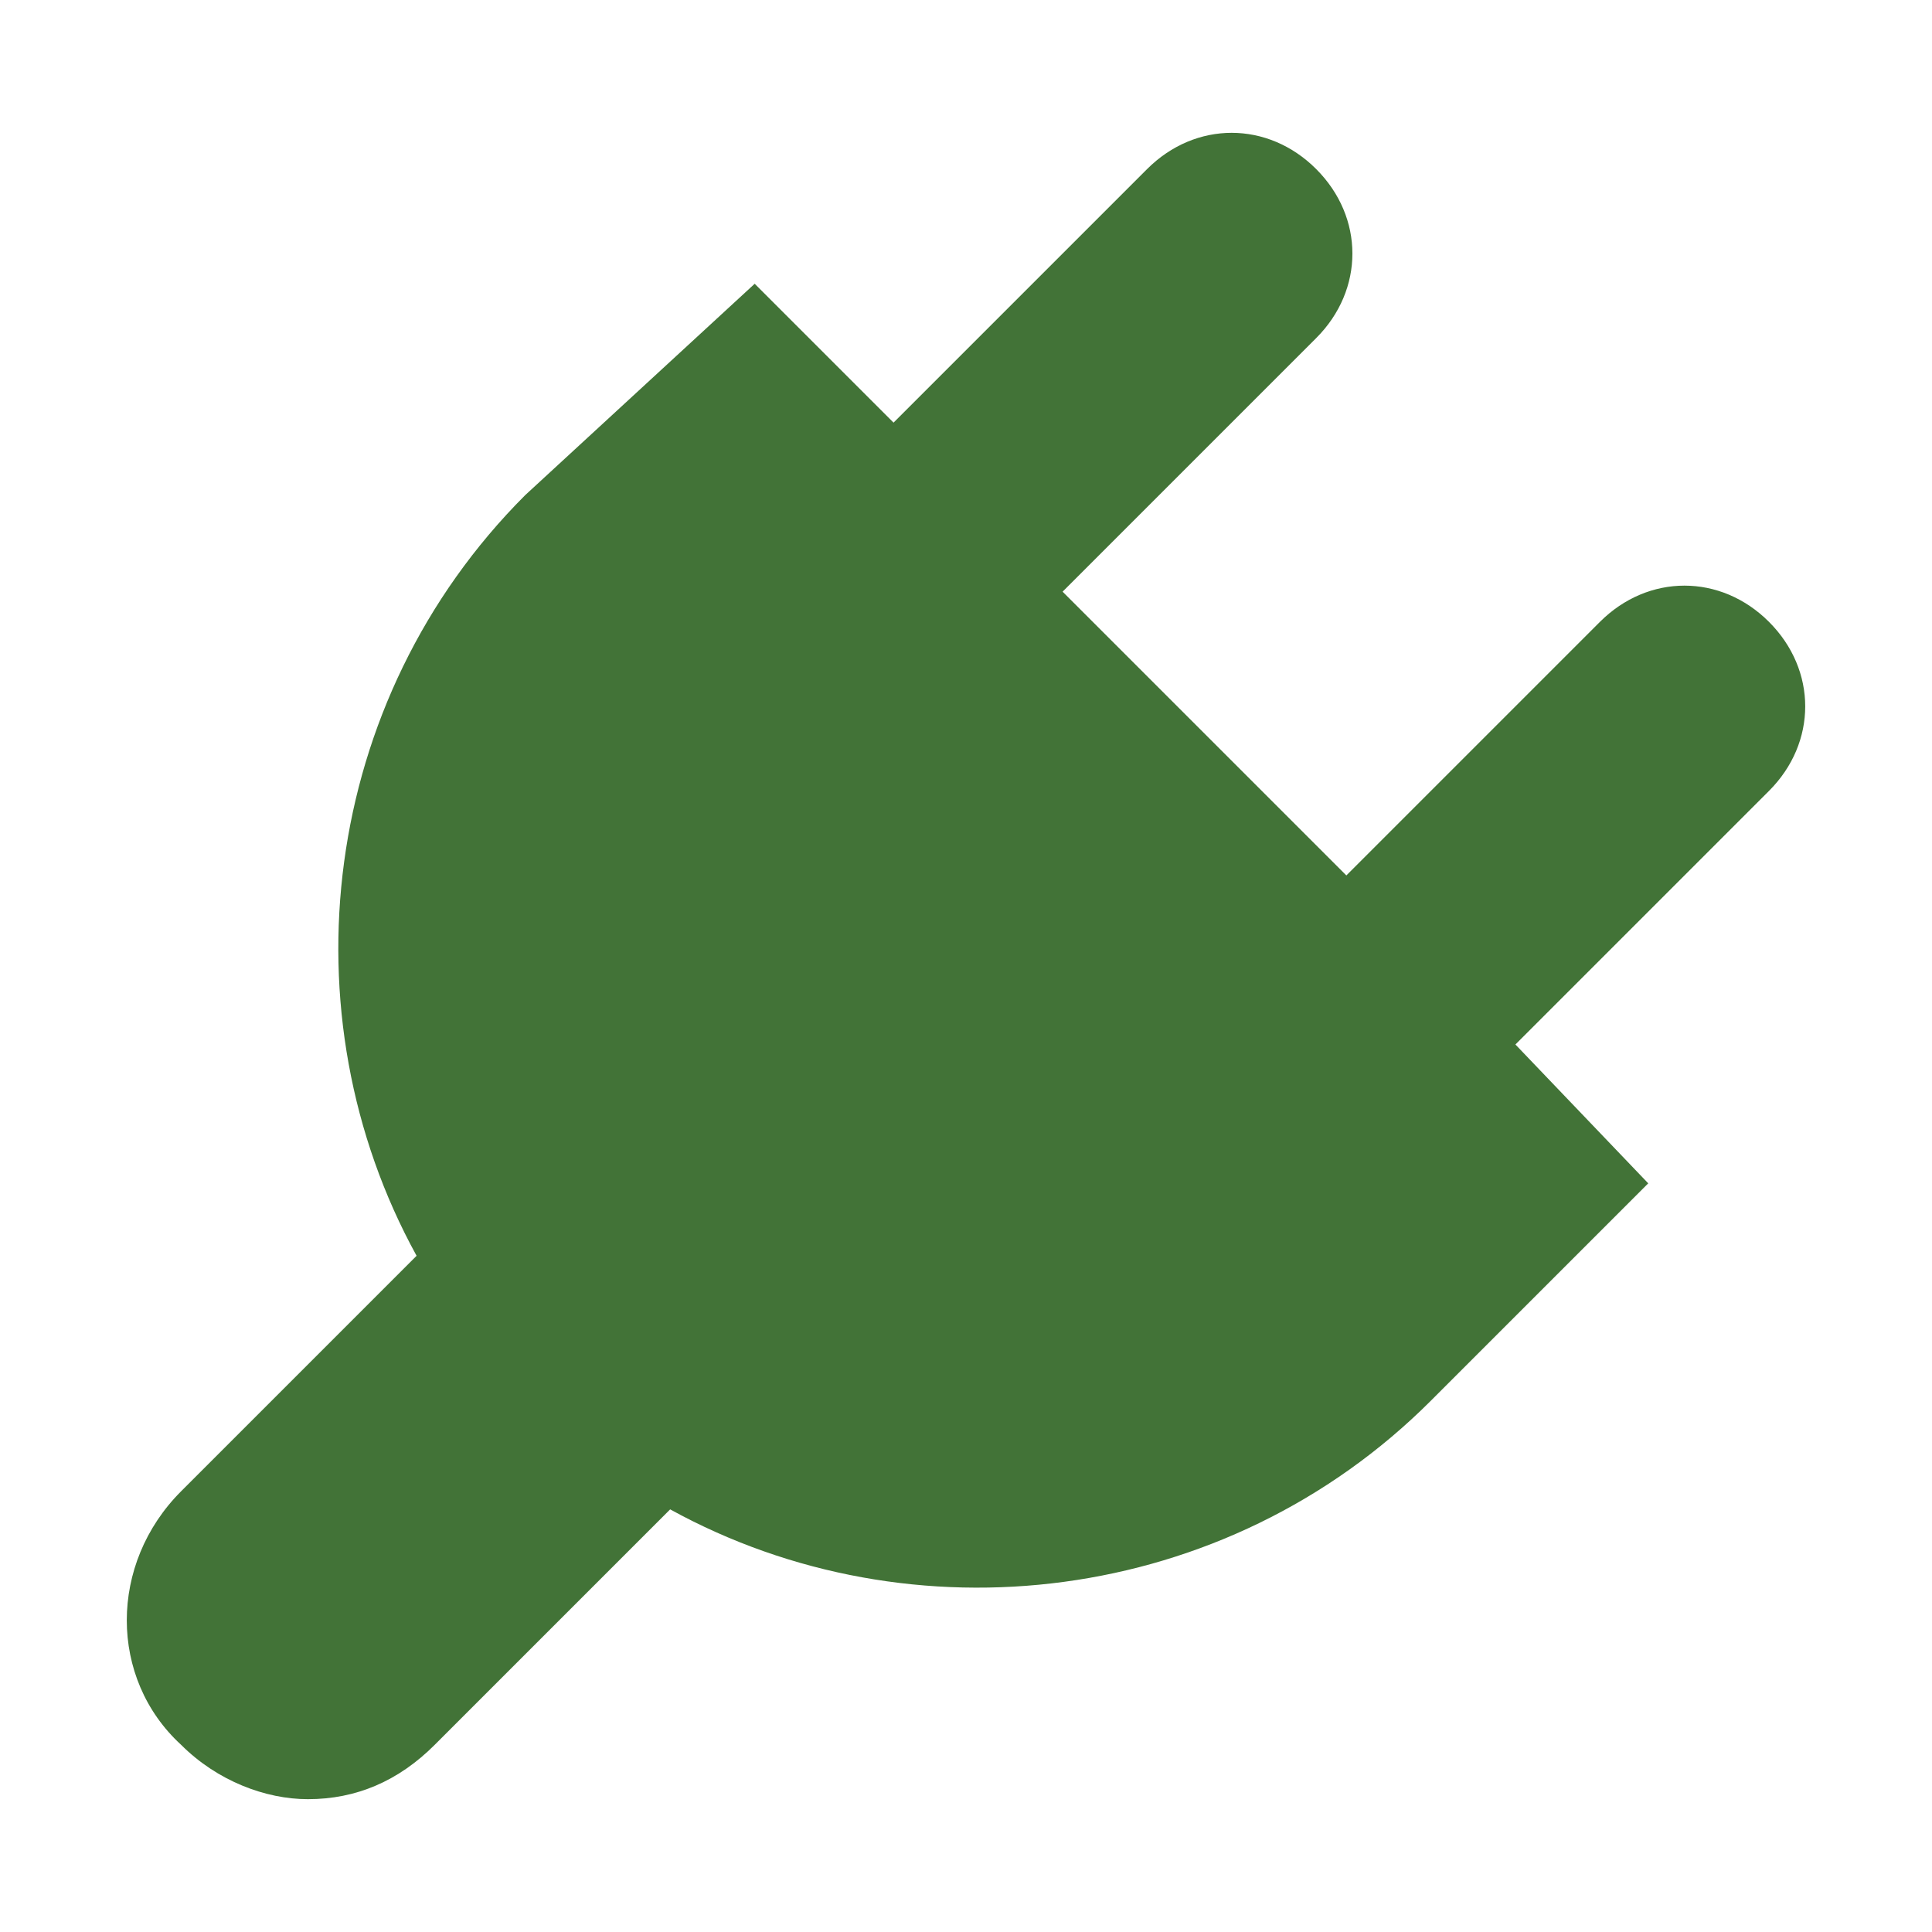
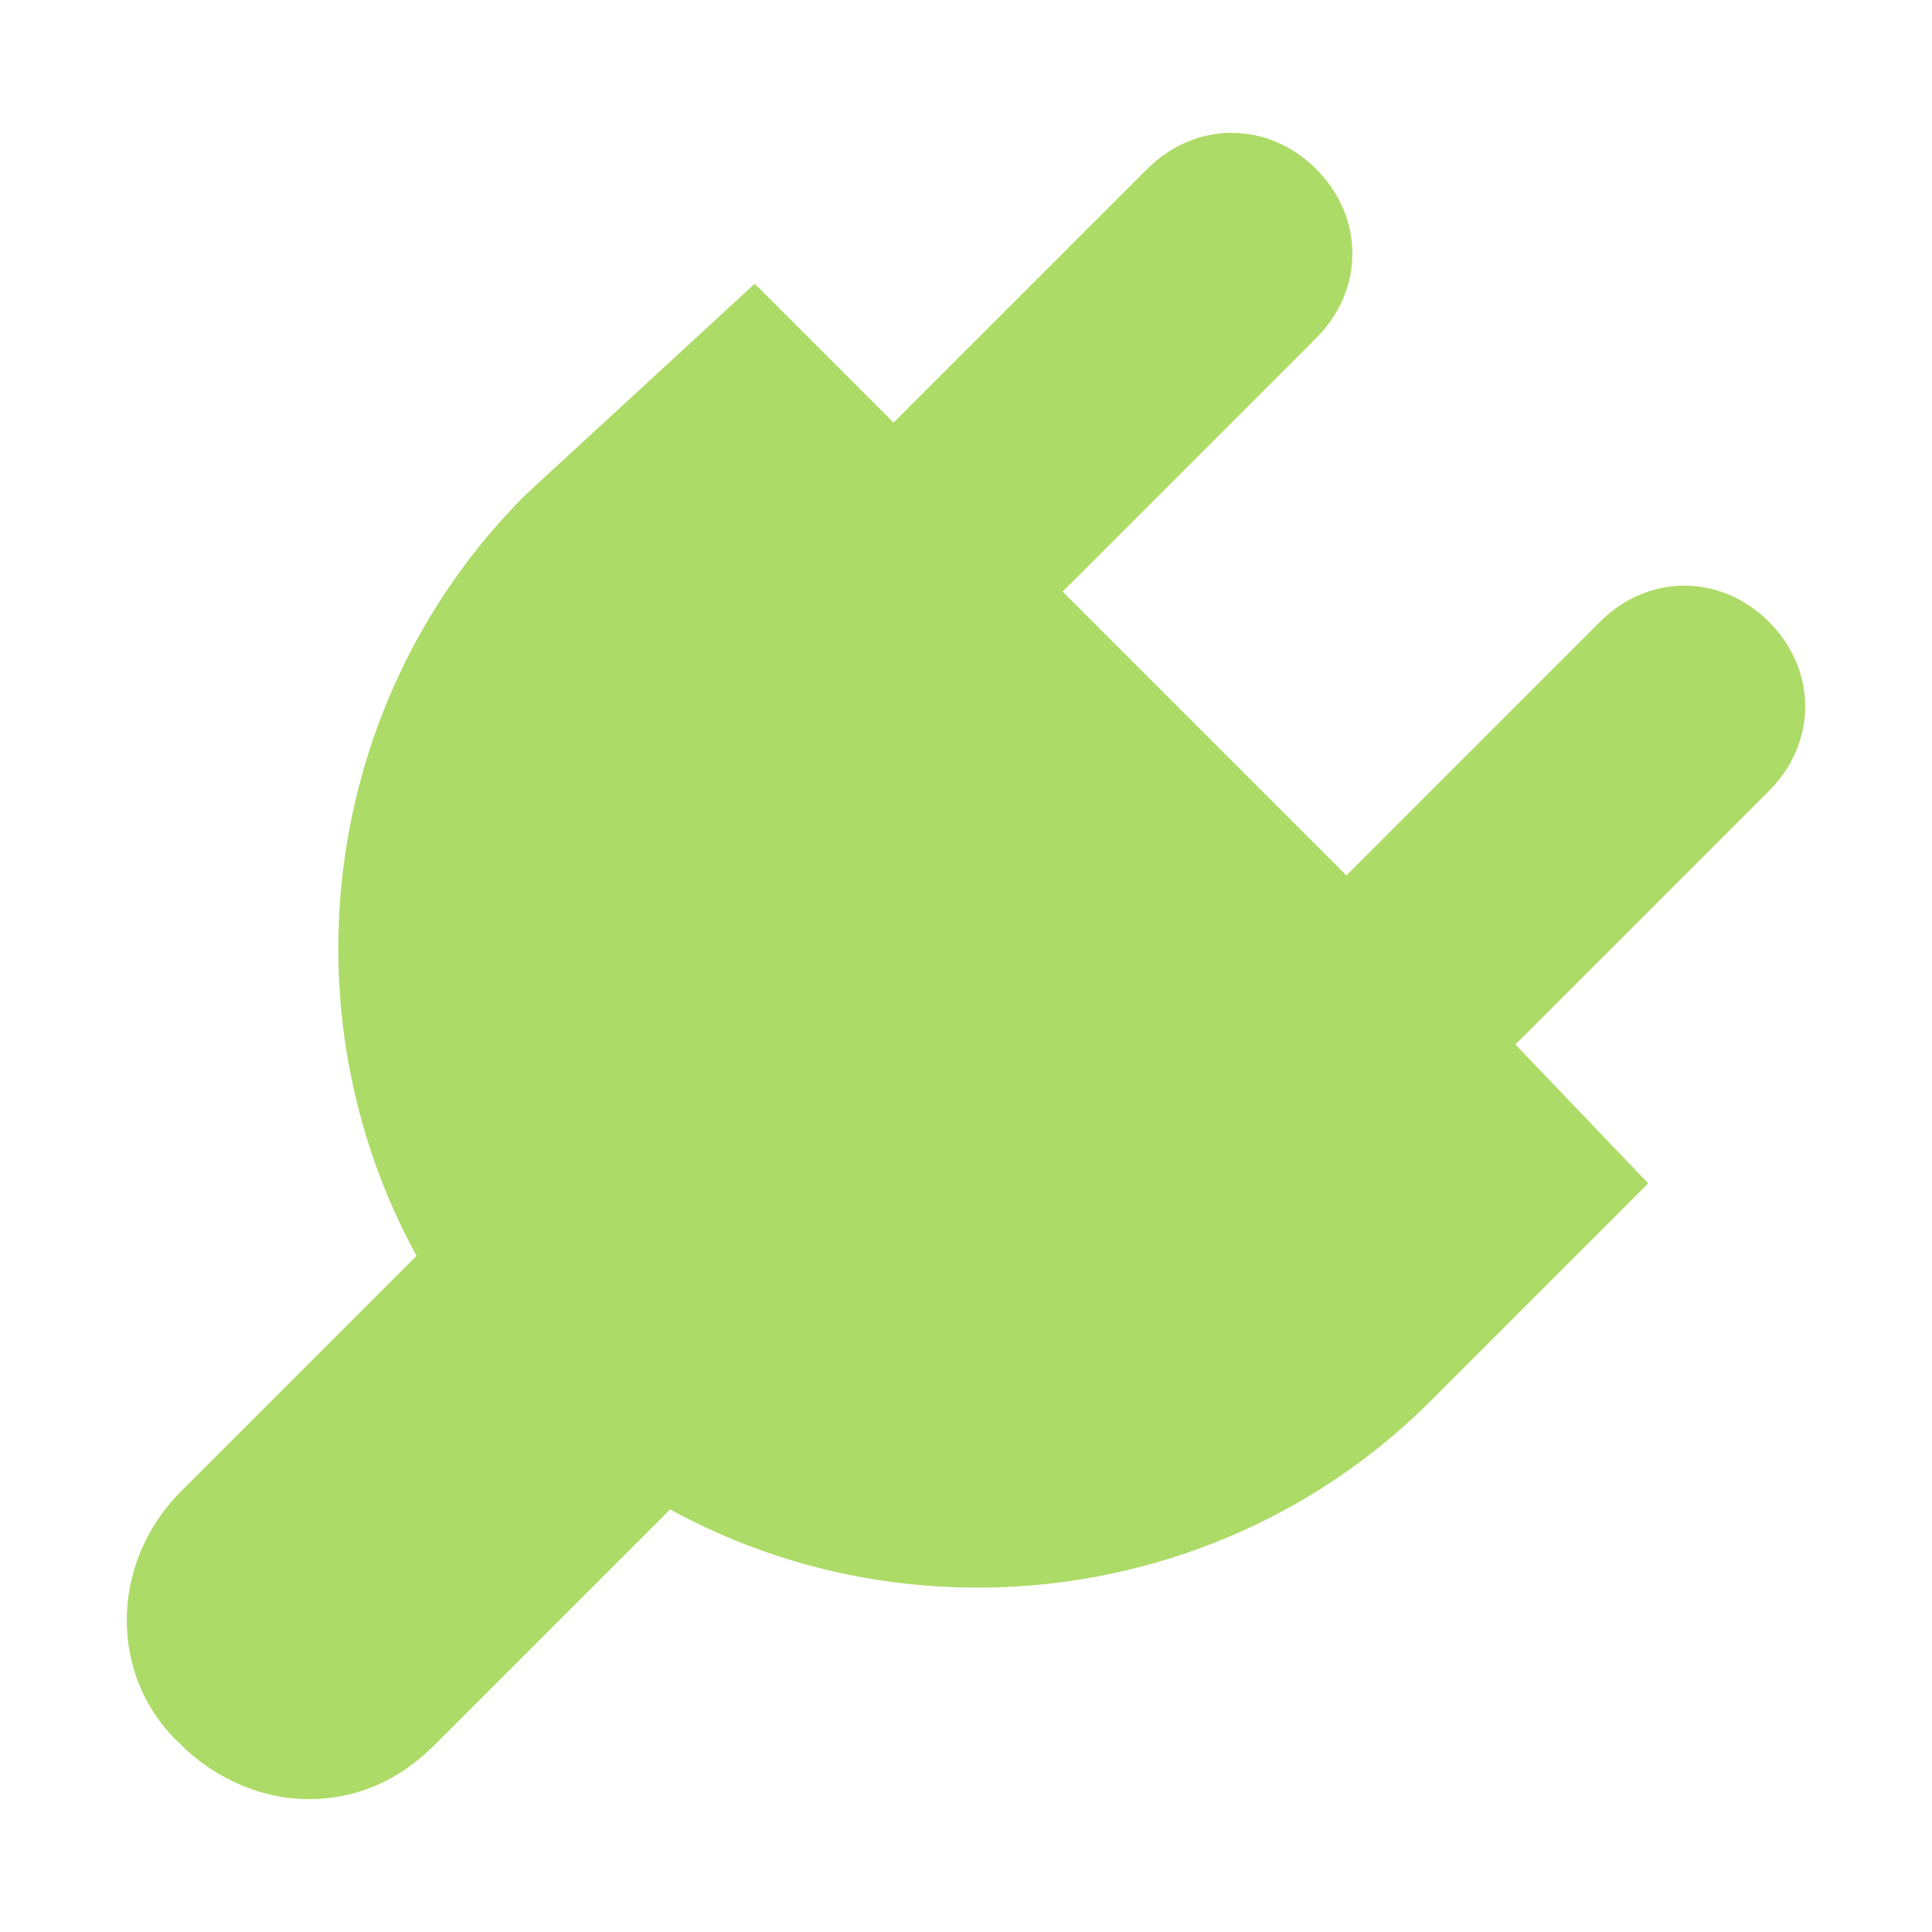
- <svg xmlns="http://www.w3.org/2000/svg" viewBox="0 0 32 32">
-   <path fill="#427337" d="M25.1 17.3l4.2-4.2c.8-.8.8-2 0-2.8-.8-.8-2-.8-2.8 0l-4.2 4.2-4.7-4.7 4.2-4.2c.8-.8.8-2 0-2.8-.8-.8-2-.8-2.8 0L14.8 7l-2.3-2.3-3.8 3.5c-3.4 3.4-4 8.6-1.8 12.6L3 24.7c-1.2 1.2-1.2 3.1 0 4.2.6.6 1.4.9 2.1.9.8 0 1.5-.3 2.1-.9l3.9-3.9c4 2.2 9.2 1.6 12.6-1.8l3.6-3.6-2.2-2.3z" />
+ <svg xmlns="http://www.w3.org/2000/svg" id="svg197" version="1.1" viewBox="0 0 32 32">
+   <defs id="defs201" />
+   <path id="path195" d="M25.1 17.3l4.2-4.2c.8-.8.8-2 0-2.8-.8-.8-2-.8-2.8 0l-4.2 4.2-4.7-4.7 4.2-4.2c.8-.8.8-2 0-2.8-.8-.8-2-.8-2.8 0L14.8 7l-2.3-2.3-3.8 3.5c-3.4 3.4-4 8.6-1.8 12.6L3 24.7c-1.2 1.2-1.2 3.1 0 4.2.6.6 1.4.9 2.1.9.8 0 1.5-.3 2.1-.9l3.9-3.9c4 2.2 9.2 1.6 12.6-1.8l3.6-3.6-2.2-2.3z" fill="#addb67" />
</svg>
